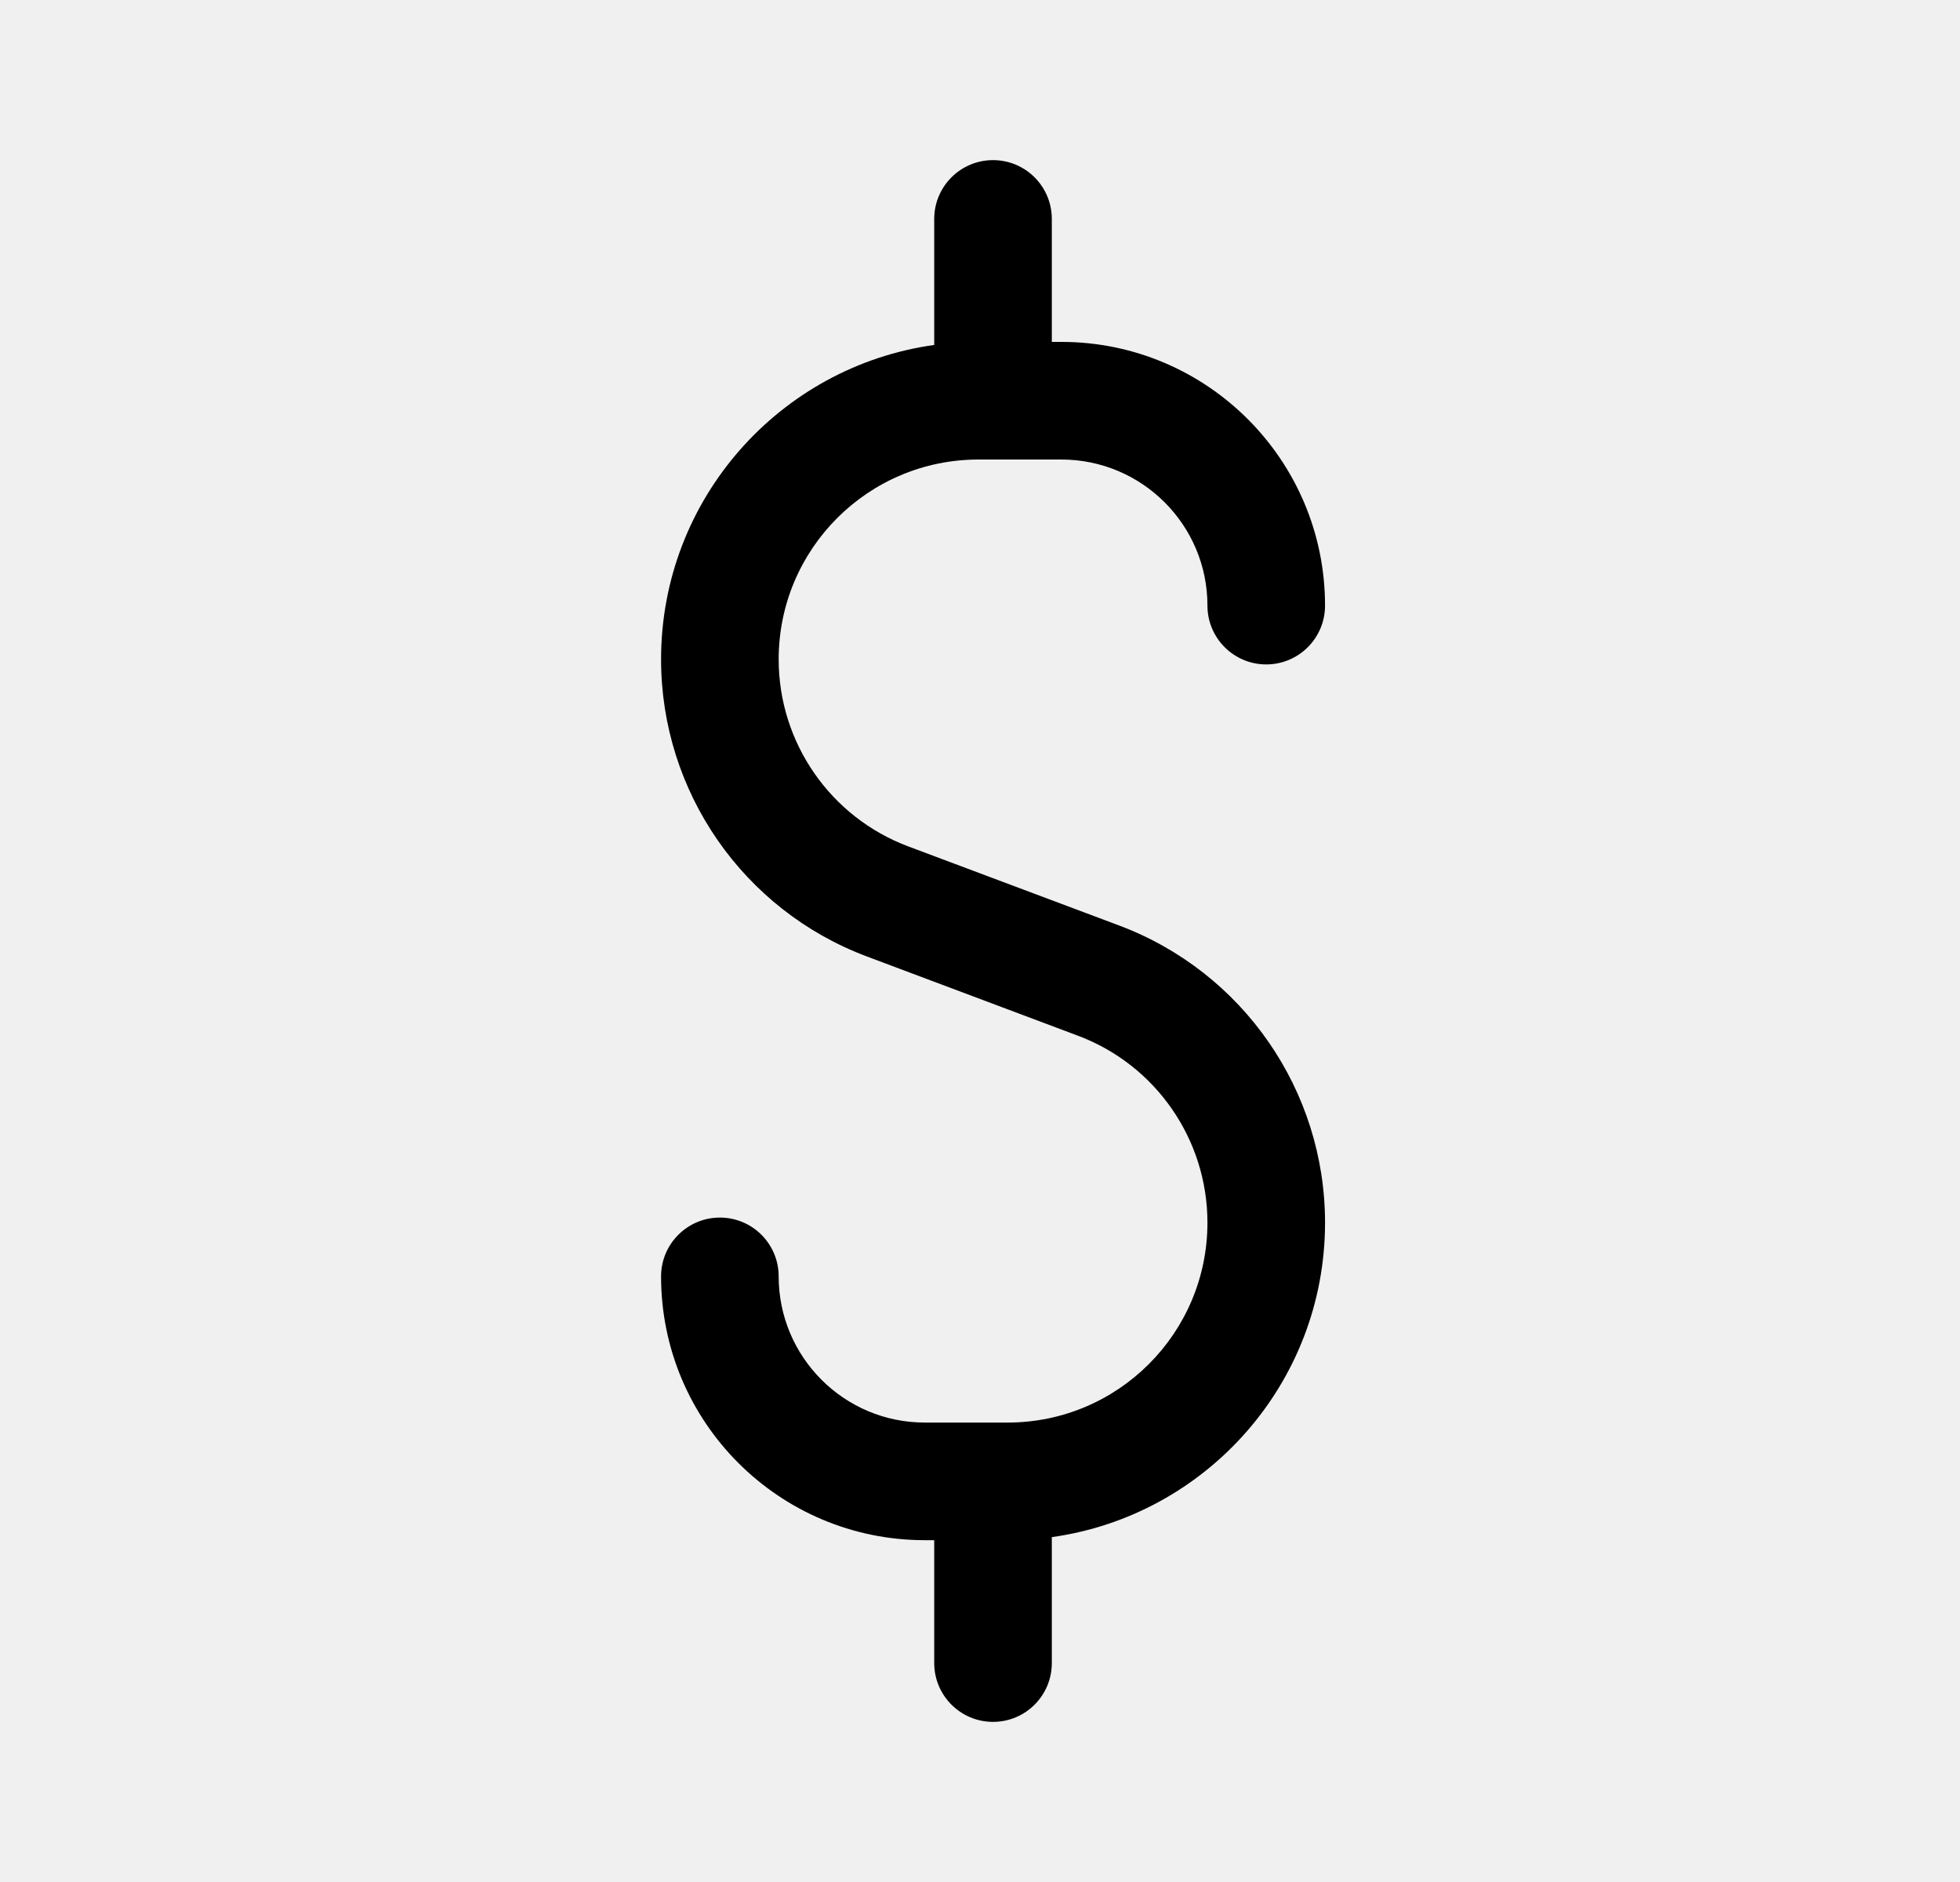
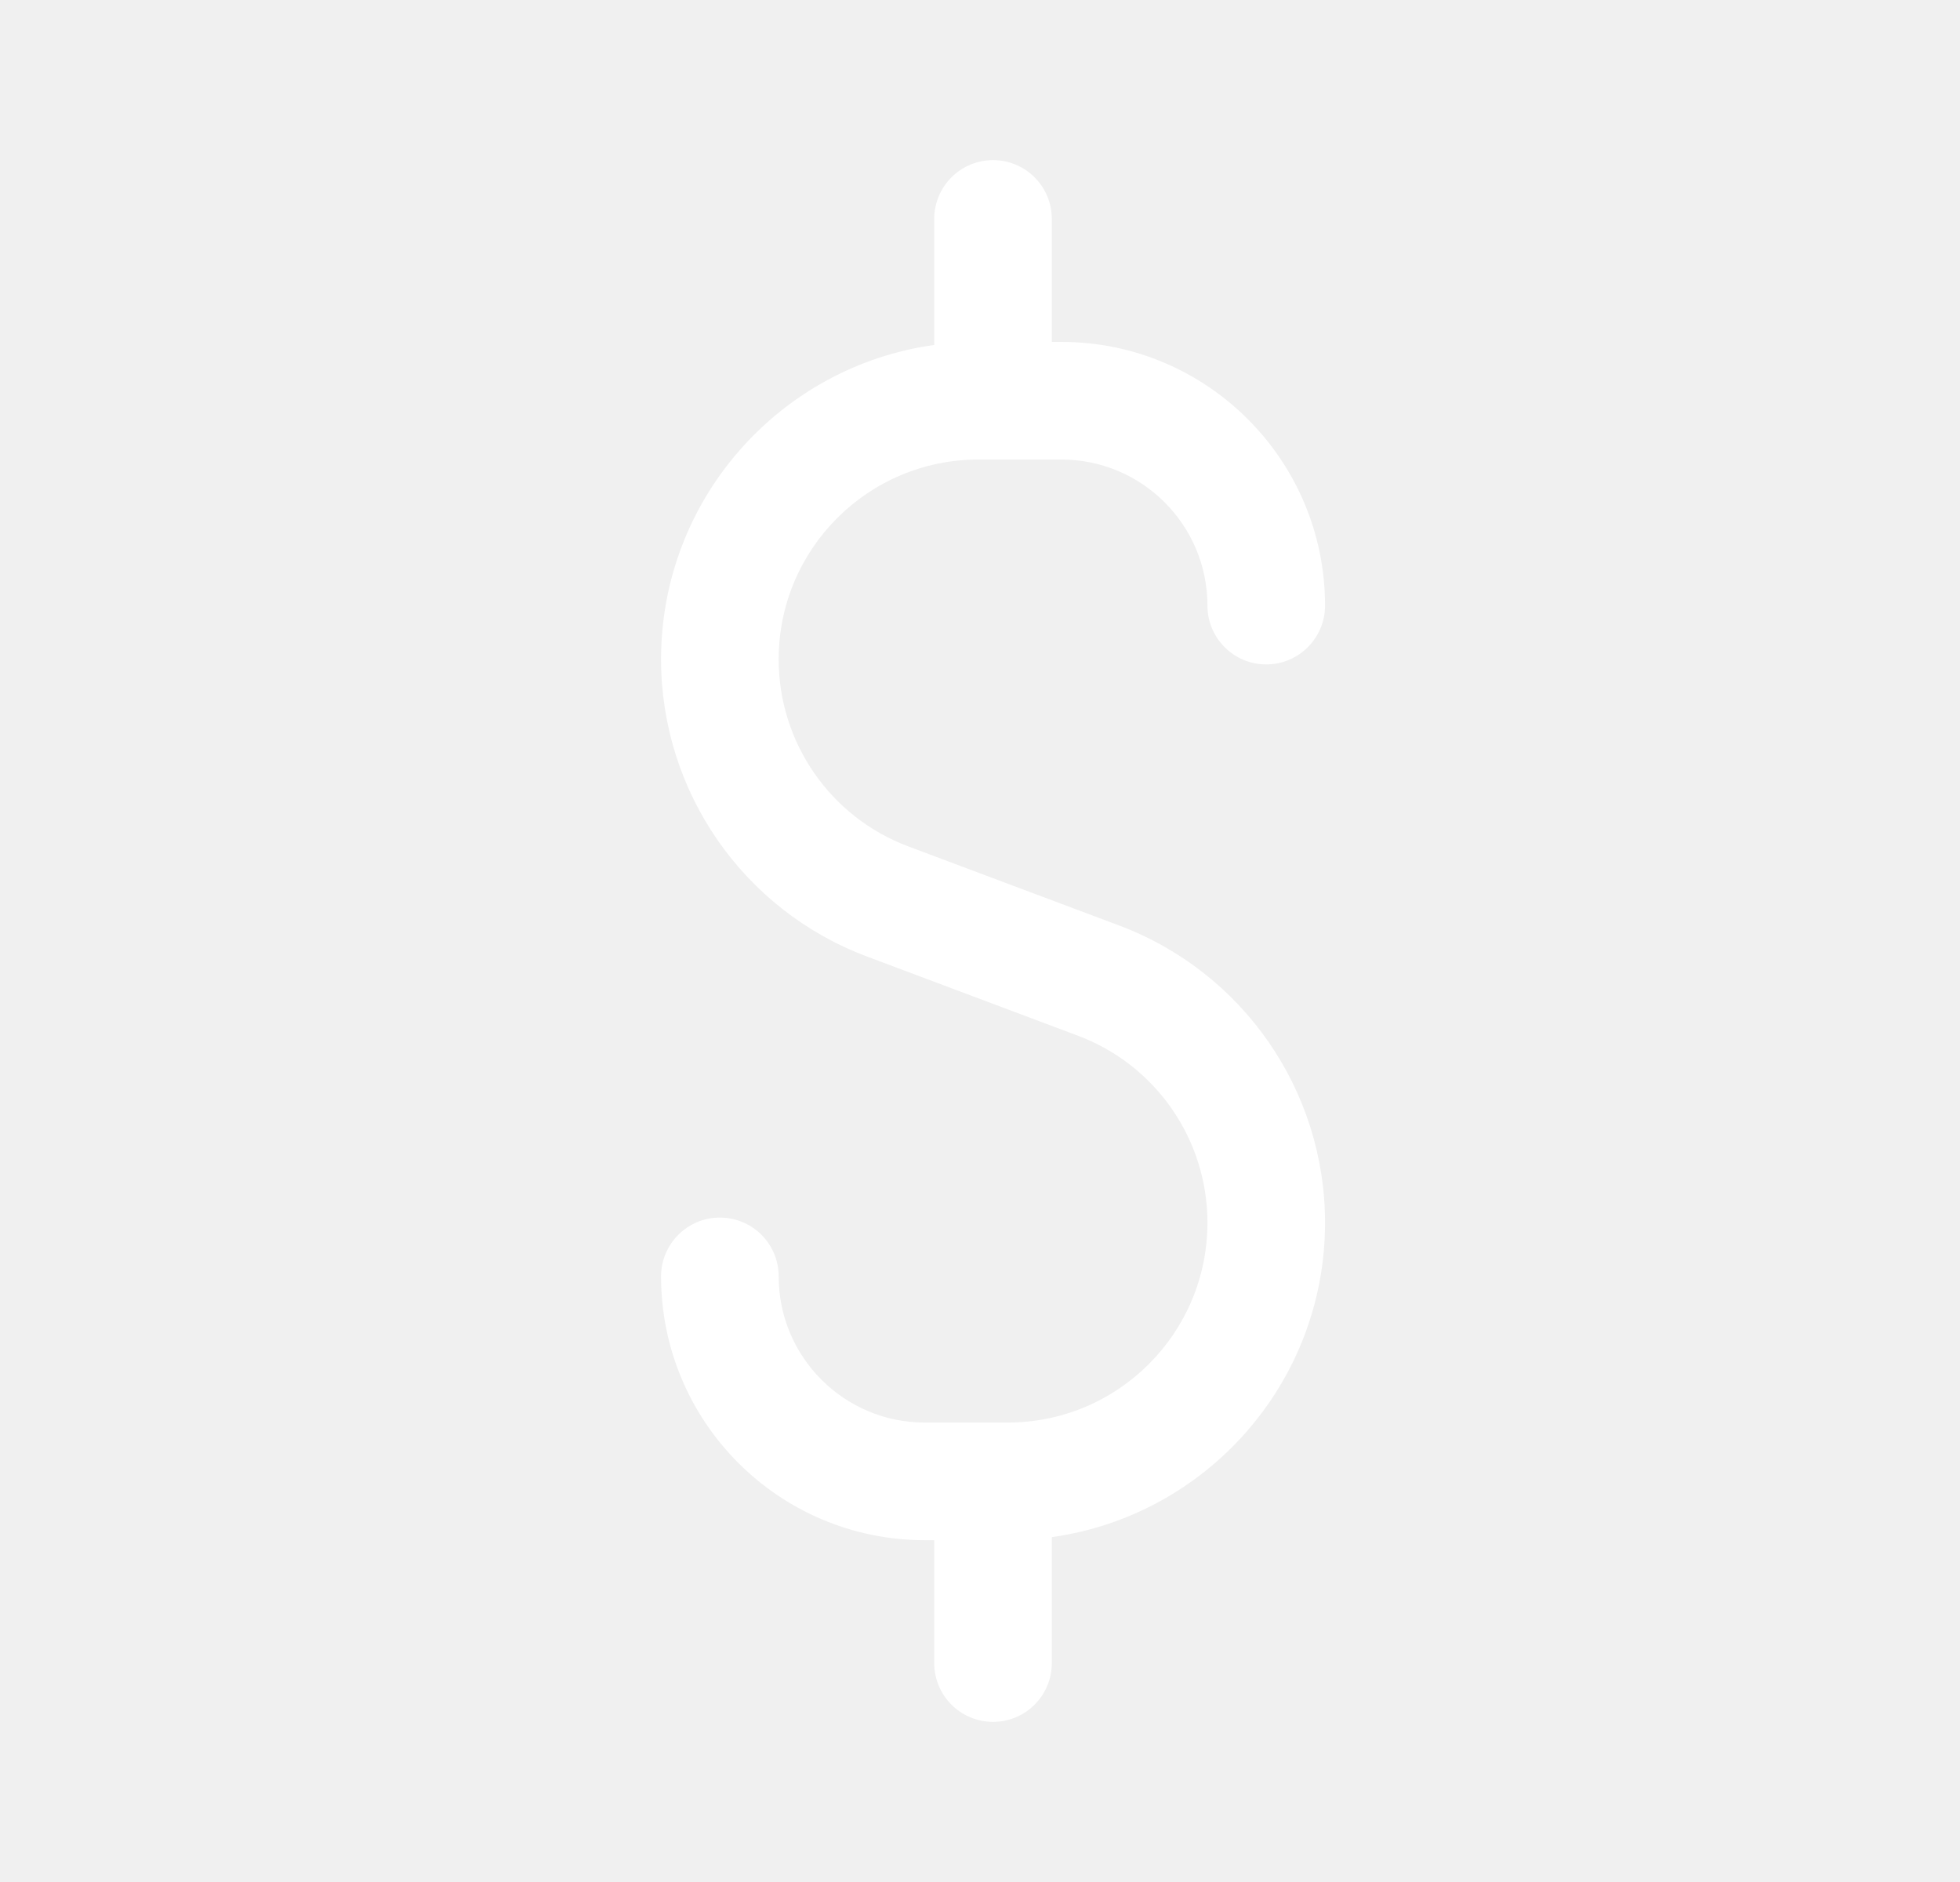
<svg xmlns="http://www.w3.org/2000/svg" width="25" height="24" viewBox="0 0 25 24" fill="none">
-   <path fill-rule="evenodd" clip-rule="evenodd" d="M13.416 2.792C13.416 2.378 13.081 2.042 12.666 2.042C12.252 2.042 11.916 2.378 11.916 2.792V4.399C9.948 4.673 8.432 6.364 8.432 8.408C8.432 10.095 9.479 11.606 11.059 12.198L13.747 13.207C14.742 13.579 15.401 14.53 15.401 15.592C15.401 17 14.26 18.141 12.853 18.141H11.796C10.767 18.141 9.932 17.306 9.932 16.277C9.932 15.863 9.597 15.527 9.182 15.527C8.768 15.527 8.432 15.863 8.432 16.277C8.432 18.135 9.938 19.641 11.796 19.641H11.916V21.208C11.916 21.622 12.252 21.958 12.666 21.958C13.081 21.958 13.416 21.622 13.416 21.208V19.602C15.385 19.327 16.901 17.637 16.901 15.592C16.901 13.905 15.854 12.395 14.274 11.802L11.586 10.794C10.591 10.421 9.932 9.47 9.932 8.408C9.932 7.001 11.073 5.86 12.481 5.86H13.537C14.566 5.86 15.401 6.694 15.401 7.723C15.401 8.137 15.737 8.473 16.151 8.473C16.565 8.473 16.901 8.137 16.901 7.723C16.901 5.866 15.395 4.36 13.537 4.36H13.416V2.792Z" fill="currentColor" />
+   <path fill-rule="evenodd" clip-rule="evenodd" d="M13.416 2.792C13.416 2.378 13.081 2.042 12.666 2.042C12.252 2.042 11.916 2.378 11.916 2.792V4.399C9.948 4.673 8.432 6.364 8.432 8.408C8.432 10.095 9.479 11.606 11.059 12.198L13.747 13.207C14.742 13.579 15.401 14.53 15.401 15.592C15.401 17 14.26 18.141 12.853 18.141H11.796C10.767 18.141 9.932 17.306 9.932 16.277C9.932 15.863 9.597 15.527 9.182 15.527C8.768 15.527 8.432 15.863 8.432 16.277C8.432 18.135 9.938 19.641 11.796 19.641H11.916V21.208C11.916 21.622 12.252 21.958 12.666 21.958C13.081 21.958 13.416 21.622 13.416 21.208V19.602C15.385 19.327 16.901 17.637 16.901 15.592C16.901 13.905 15.854 12.395 14.274 11.802L11.586 10.794C10.591 10.421 9.932 9.47 9.932 8.408C9.932 7.001 11.073 5.86 12.481 5.86H13.537C14.566 5.86 15.401 6.694 15.401 7.723C15.401 8.137 15.737 8.473 16.151 8.473C16.565 8.473 16.901 8.137 16.901 7.723C16.901 5.866 15.395 4.36 13.537 4.36H13.416V2.792Z" fill="#ffffff" />
</svg>
